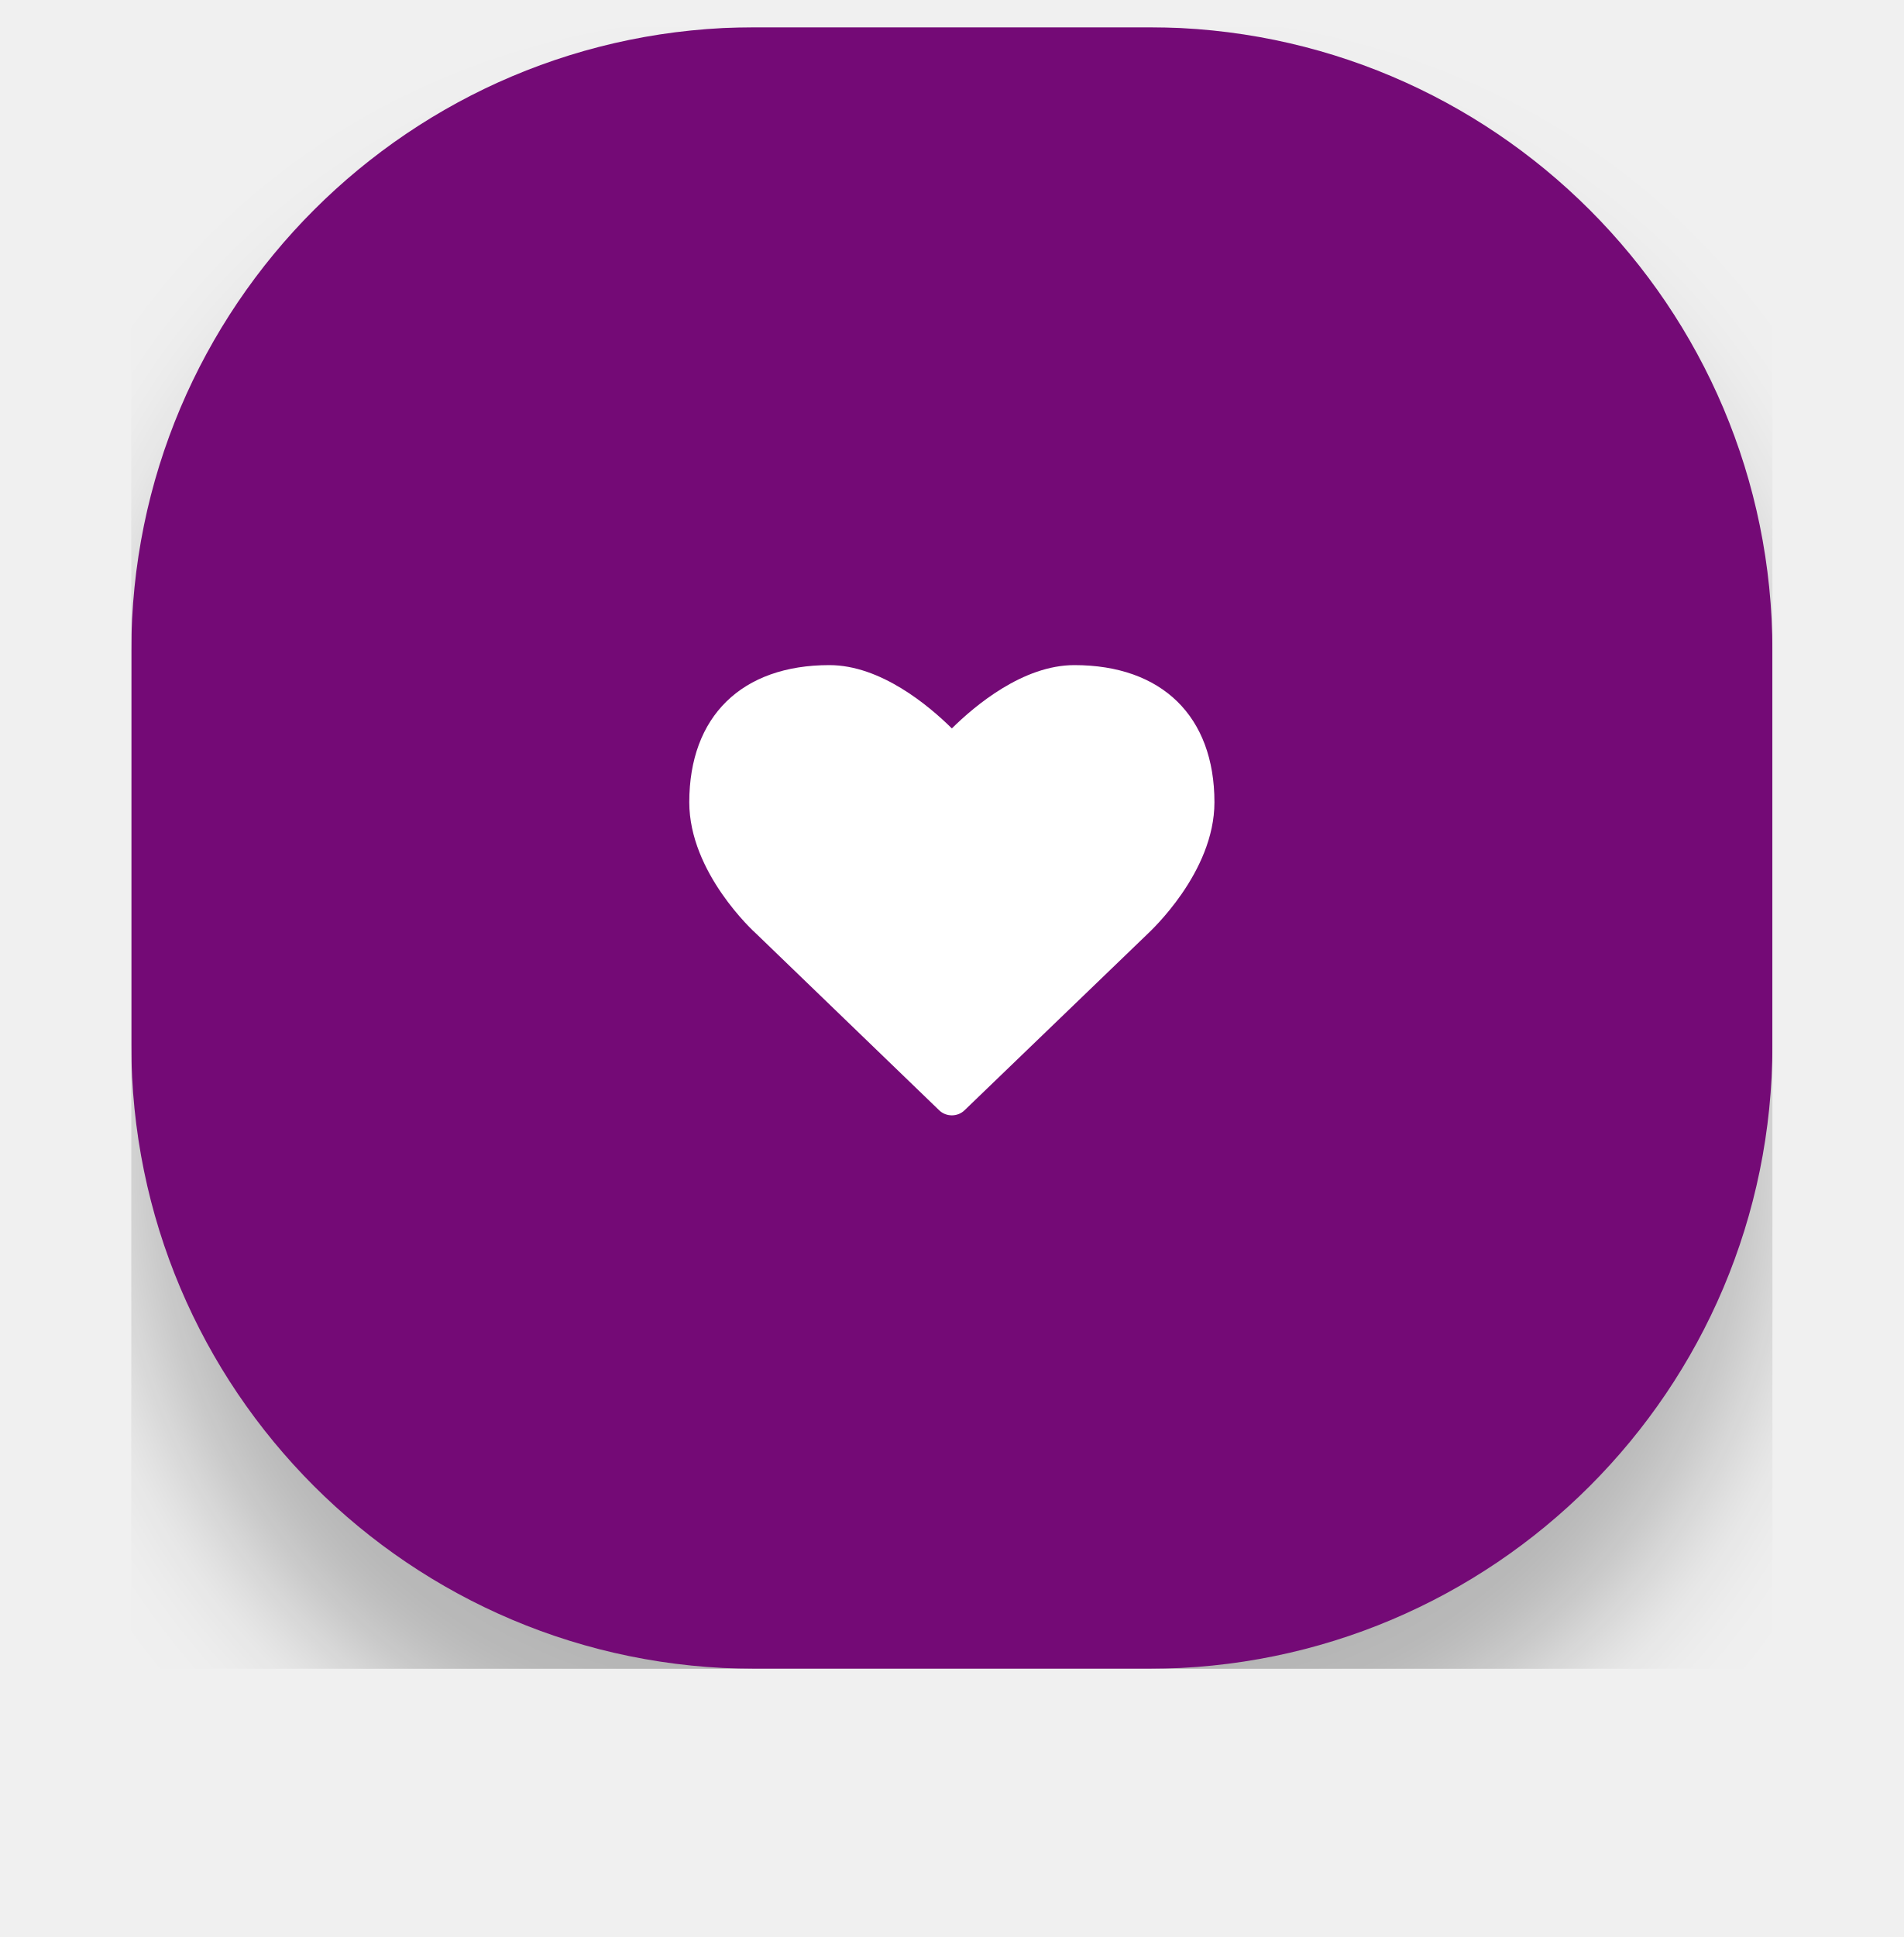
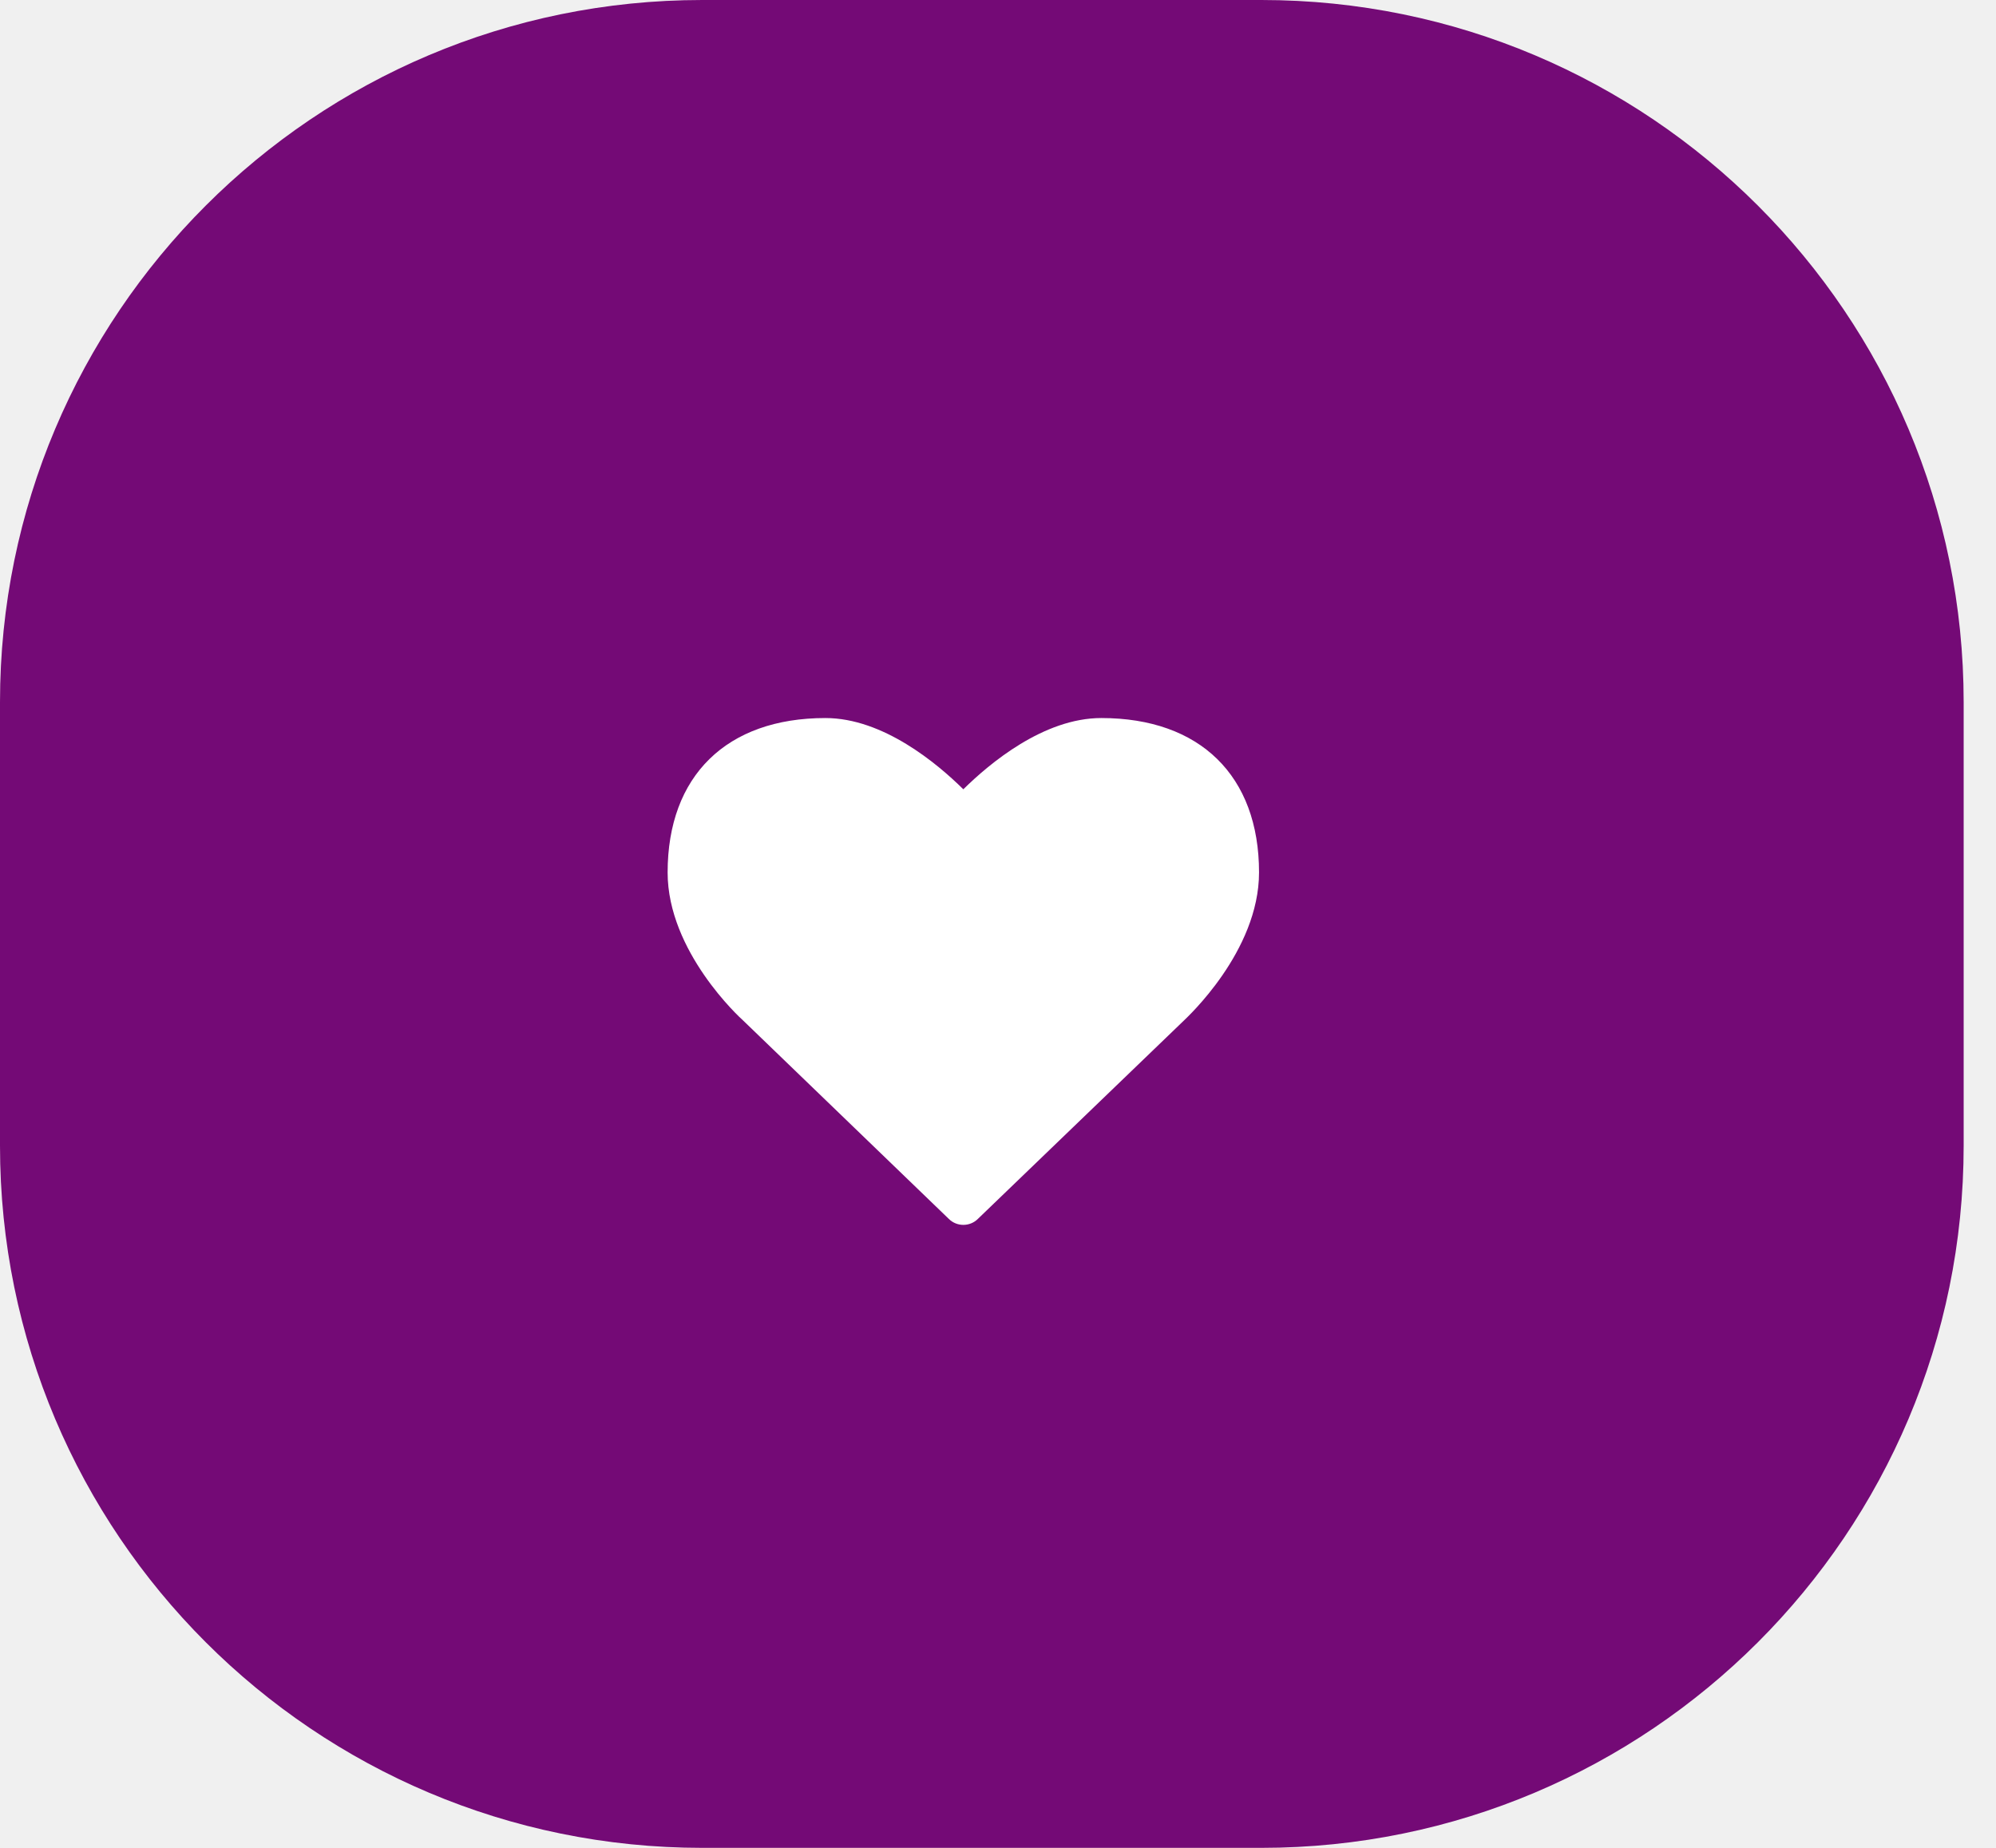
- <svg xmlns="http://www.w3.org/2000/svg" width="58" height="59" viewBox="0 0 58 59" fill="none">
-   <g clip-path="url(#clip0_1_557)" filter="url(#filter0_d_1_557)">
-     <rect x="4" y="0.83" width="50" height="50" rx="19" fill="#740A76" />
-     <path d="M29 33.973C29.143 33.973 29.286 33.919 29.393 33.812L34.955 28.455C35.036 28.375 37 26.58 37 24.437C37 21.821 35.402 20.259 32.732 20.259C31.17 20.259 29.705 21.491 29 22.187C28.295 21.491 26.83 20.259 25.268 20.259C22.598 20.259 21 21.821 21 24.437C21 26.58 22.964 28.375 23.036 28.437L28.607 33.812C28.714 33.919 28.857 33.973 29 33.973Z" fill="white" />
+ <svg xmlns="http://www.w3.org/2000/svg" width="54" height="50" viewBox="0 0 54 50" fill="none">
+   <g clip-path="url(#clip0_1_557)">
+     <rect width="53.125" height="50" rx="19" fill="#740A76" />
+     <path d="M26.062 33.143C26.205 33.143 26.348 33.089 26.455 32.982L32.018 27.625C32.098 27.545 34.062 25.75 34.062 23.607C34.062 20.991 32.464 19.429 29.795 19.429C28.232 19.429 26.768 20.661 26.062 21.357C25.357 20.661 23.893 19.429 22.33 19.429C19.661 19.429 18.062 20.991 18.062 23.607C18.062 25.75 20.027 27.545 20.098 27.607L25.67 32.982C25.777 33.089 25.92 33.143 26.062 33.143Z" fill="white" />
  </g>
  <defs>
-     <filter id="filter0_d_1_557" x="0" y="0.83" width="58" height="58" filterUnits="userSpaceOnUse" color-interpolation-filters="sRGB">
-       <feFlood flood-opacity="0" result="BackgroundImageFix" />
-       <feColorMatrix in="SourceAlpha" type="matrix" values="0 0 0 0 0 0 0 0 0 0 0 0 0 0 0 0 0 0 127 0" result="hardAlpha" />
-       <feOffset dy="4" />
-       <feGaussianBlur stdDeviation="2" />
-       <feColorMatrix type="matrix" values="0 0 0 0 0 0 0 0 0 0 0 0 0 0 0 0 0 0 0.25 0" />
-       <feBlend mode="normal" in2="BackgroundImageFix" result="effect1_dropShadow_1_557" />
-       <feBlend mode="normal" in="SourceGraphic" in2="effect1_dropShadow_1_557" result="shape" />
-     </filter>
    <clipPath id="clip0_1_557">
-       <rect width="50" height="50" fill="white" transform="translate(4 0.830078)" />
+       <rect width="53.125" height="50" fill="white" />
    </clipPath>
  </defs>
</svg>
